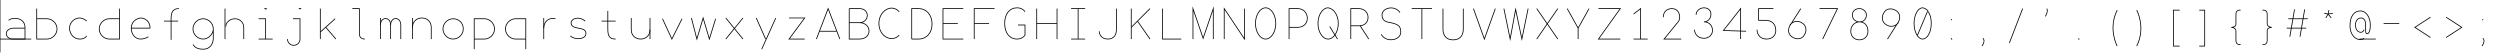
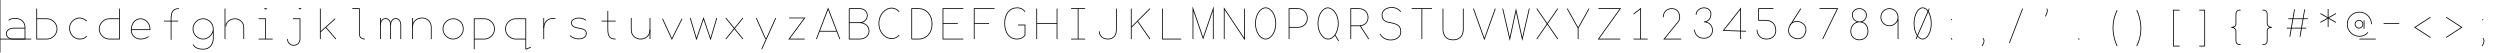
<svg xmlns="http://www.w3.org/2000/svg" version="1.1" id="SeedHammer_Monospace_Font" x="0px" y="0px" viewBox="0 0 320 6.7" style="enable-background:new 0 0 308 6.7;" xml:space="preserve">
  <style type="text/css">
	.st0{fill:none;stroke:#000000;stroke-width:0.1;stroke-miterlimit:10;}
</style>
  <line id="baseline" class="st0" x1="302" y1="5" x2="304.1" y2="5" />
  <line id="advance" class="st0" x1="0" y1="5" x2="4" y2="5" />
  <line id="height" class="st0" x1="0" y1="0" x2="0" y2="6.7" />
  <path id="a" class="st0" d="M1.1,2.6c0.6-0.5,2.1-0.3,2.1,0.9c0,0.5,0,0.6,0,1.5l0,0c0,0-0.8,0-1.6,0C1.2,5,0.8,4.7,0.8,4.3  c0-0.3,0.3-0.7,1-0.7c0.1,0,1.4,0,1.4,0" />
  <path id="b" class="st0" d="M4.7,1.1V5C5.2,5,5.3,5,6,5s1.3-0.6,1.3-1.3c0-0.7-0.6-1.3-1.3-1.3c-0.7,0-0.7,0-1.3,0" />
  <path id="c" class="st0" d="M11.1,2.7c-0.2-0.2-0.6-0.4-0.9-0.4c-0.7,0-1.3,0.6-1.3,1.3C8.9,4.4,9.5,5,10.2,5  c0.4,0,0.7-0.1,0.9-0.4" />
  <path id="d" class="st0" d="M15.3,1.1V5C15,5,14.7,5,14,5c-0.7,0-1.3-0.6-1.3-1.3c0-0.7,0.6-1.3,1.3-1.3c0.7,0,0.8,0,1.3,0" />
-   <path id="e" class="st0" d="M16.8,3.6h2.4c0,0,0-0.1,0-0.1c0-0.7-0.6-1.2-1.2-1.2C17.3,2.4,16.8,2.9,16.8,3.6  C16.8,4.4,17.3,5,18,5c0.3,0,0.7-0.1,1-0.3" />
+   <path id="e" class="st0" d="M16.8,3.8h2.4c0,0,0-0.1,0-0.1c0-0.72-0.6-1.3-1.2-1.3C17.3,2.4,16.8,3.05,16.8,3.8  C16.8,4.5,17.3,5,18,5c0.32,0,0.72-0.1,1.02-0.32" />
  <g id="f">
    <line class="st0" x1="21" y1="2.7" x2="22.8" y2="2.7" />
    <path class="st0" d="M22.9,1.1c-0.8,0-1,0.5-1,1.3c0,0.2,0,2.7,0,2.7" />
  </g>
  <path id="g" class="st0" d="M24.7,5.7C24.8,5.8,25,6.3,26,6.3c0.9,0,1.3-0.7,1.3-1.4c0-0.5,0-1,0-1.2c0-0.7-0.6-1.3-1.3-1.3  c-0.7,0-1.3,0.6-1.3,1.3C24.7,4.4,25.3,5,26,5c0.6,0,1.2-0.5,1.3-1.2" />
  <g id="h">
    <line class="st0" x1="28.8" y1="5" x2="28.8" y2="1.1" />
    <path class="st0" d="M31.2,5c0,0,0-1.5,0-1.5c0-0.7-0.6-1.1-1.1-1.1c-0.6,0-1.2,0.4-1.2,1" />
  </g>
  <g id="i">
    <line class="st0" x1="33.1" y1="5" x2="34.9" y2="5" />
    <polyline class="st0" points="33.1,2.4 34,2.4 34,2.4 34,5  " />
    <path class="st0" d="M34.1,1.1C34.1,1.2,34,1.2,34.1,1.1c-0.1,0.1-0.2,0-0.2,0S34,1.1,34.1,1.1C34,1.1,34.1,1.1,34.1,1.1z" />
  </g>
  <g id="j">
    <path class="st0" d="M38.5,1.1C38.5,1.2,38.5,1.2,38.5,1.1c-0.1,0.1-0.2,0-0.2,0S38.4,1.1,38.5,1.1C38.5,1.1,38.5,1.1,38.5,1.1z" />
    <path class="st0" d="M36.8,5.4" />
    <g>
      <path class="st0" d="M37.5,2.4h0.9l0,0c0,1.3,0,2.2,0,2.6c0,0.4-0.3,0.8-0.8,0.8c-0.4,0-0.8-0.3-0.8-0.8" />
    </g>
  </g>
  <g id="k">
    <polyline class="st0" points="41,1.1 41,1.1 41,5" />
    <line class="st0" x1="42.9" y1="2.4" x2="41" y2="4.1" />
    <line class="st0" x1="41.7" y1="3.5" x2="43" y2="5" />
  </g>
  <path id="l" class="st0" d="M45.1,1.1H46l0,3.2C46,4.7,46.2,5,46.7,5" />
  <g id="m">
    <line class="st0" x1="48.7" y1="5" x2="48.7" y2="2.3" />
    <path class="st0" d="M48.7,3.2c0-1.1,1.3-1.1,1.3,0c0,0,0,1.8,0,1.8" />
    <path class="st0" d="M50,3.2c0-1.1,1.3-1.1,1.3,0c0,0,0,1.8,0,1.8" />
  </g>
  <g id="n">
    <line class="st0" x1="52.8" y1="5" x2="52.8" y2="2.3" />
    <path class="st0" d="M52.8,3.5c0-1.6,2.4-1.6,2.4,0c0,0,0,1.5,0,1.5" />
  </g>
  <path id="o" class="st0" d="M59.3,3.7C59.3,4.4,58.7,5,58,5s-1.3-0.6-1.3-1.3s0.6-1.3,1.3-1.3S59.3,2.9,59.3,3.7z" />
  <path id="p" class="st0" d="M60.7,6.3V2.4c0.5,0,0.6,0,1.3,0c0.7,0,1.3,0.6,1.3,1.3C63.3,4.4,62.7,5,62,5c-0.7,0-0.6,0-1.3,0" />
-   <path id="q" class="st0" d="M67.3,6.3V2.4c-0.6,0-0.6,0-1.3,0S64.7,3,64.7,3.7C64.7,4.4,65.3,5,66,5c0.7,0,0.7,0,1.3,0" />
+   <g id="q">
+     <path class="st0" d="M67.3,6.3V2.4c-0.6,0-0.6,0-1.3,0S64.7,3,64.7,3.7C64.7,4.4,65.3,5,66,5c0.7,0,0.7,0,1.3,0" />
+     <line class="st0" x1="67.3" y1="6.3" x2="67.95" y2="6.05" />
+   </g>
  <g id="r">
    <line class="st0" x1="69.6" y1="5" x2="69.6" y2="2.3" />
    <path class="st0" d="M69.6,3.6c0-0.8,0.6-1.4,1.5-1.2" />
  </g>
-   <path id="s" class="st0" d="M74.9,2.7c-0.8-0.7-1.8-0.3-1.8,0.2c0,0.5,0.4,0.6,0.9,0.7c0.6,0.1,1,0.2,1,0.7c0,0.7-1.3,0.9-2,0.3" />
+   <path id="s" class="st0" d="M75,2.6c-0.75-0.55-1.85-0.25-1.85,0.3c0,0.5,0.4,0.6,0.9,0.7c0.6,0.1,1,0.2,1,0.7  c0,0.75-1.35,0.95-2.1,0.25" />
  <g id="t">
    <line class="st0" x1="77" y1="2.7" x2="78.8" y2="2.7" />
    <path class="st0" d="M78.8,5c-0.8,0-1-0.4-1-1.3c0-0.2,0-2.3,0-2.3" />
  </g>
  <g id="u">
    <line class="st0" x1="83.2" y1="2.3" x2="83.2" y2="5" />
    <path class="st0" d="M83.2,3.8c0,1.6-2.4,1.6-2.4,0c0,0,0-1.5,0-1.5" />
  </g>
  <polyline id="v" class="st0" points="87.3,2.4 86,5 84.8,2.4 " />
-   <polyline id="w" class="st0" points="88.5,2.3 89.2,5 90,2.3 90.8,5 91.6,2.4 " />
+   <polyline id="w" class="st0" points="88.35,2.3 89.15,5 90.05,2.35 90.95,5 91.75,2.3 " />
  <g id="x">
    <line class="st0" x1="92.9" y1="2.3" x2="95.1" y2="5" />
    <line class="st0" x1="95.1" y1="2.3" x2="92.9" y2="5" />
  </g>
  <g id="y">
    <line class="st0" x1="96.8" y1="2.3" x2="98" y2="5" />
    <line class="st0" x1="99.3" y1="2.3" x2="97.5" y2="6.3" />
  </g>
  <polyline id="z" class="st0" points="101,2.3 103,2.3 101,5 103,5 " />
  <g id="A">
    <polyline class="st0" points="104.5,5 106,1.1 107.5,5  " />
    <line class="st0" x1="104.9" y1="4" x2="107.1" y2="4" />
  </g>
  <path id="B" class="st0" d="M108.7,1.1c0,0,1.3,0,1.3,0c1.4,0,1.3,1.8,0,1.8c0,0-1.3,0-1.3,0s1.3,0,1.3,0c1.6,0,1.7,2.1,0,2.1  c0,0-1.3,0-1.3,0V1.1" />
  <path id="C" class="st0" d="M115.1,1.5c-1-1.1-2.6-0.1-2.6,1.5c0,1.7,1.7,2.5,2.6,1.5" />
  <path id="D" class="st0" d="M116.7,5c0,0,0-3.9,0-3.9c0,0,0.9,0,0.9,0c0.9,0,1.7,0.7,1.7,2c0,1.1-0.7,1.9-1.7,1.9  C117.6,5,116.7,5,116.7,5" />
  <g id="E">
    <polyline class="st0" points="123.3,1.1 120.7,1.1 120.7,5 123.3,5  " />
    <line class="st0" x1="120.7" y1="3" x2="122.6" y2="3" />
  </g>
  <g id="F">
    <polyline class="st0" points="127.3,1.1 124.7,1.1 124.7,5  " />
    <line class="st0" x1="124.7" y1="3" x2="126.6" y2="3" />
  </g>
  <path id="G" class="st0" d="M131.2,1.5c-0.1-0.2-0.5-0.5-1-0.5c-1,0-1.6,0.8-1.6,2c0,1.2,0.6,2,1.6,2c0.4,0,0.8-0.2,1-0.5  l0,-1.3l-0.9,0" />
  <g id="H">
    <line class="st0" x1="132.7" y1="1.1" x2="132.7" y2="5" />
    <line class="st0" x1="135.3" y1="1.1" x2="135.3" y2="5" />
    <line class="st0" x1="132.7" y1="3" x2="135.3" y2="3" />
  </g>
  <g id="I">
    <line class="st0" x1="138" y1="1.1" x2="138" y2="5" />
    <line class="st0" x1="137.1" y1="1.1" x2="138.9" y2="1.1" />
    <line class="st0" x1="137.1" y1="5" x2="138.9" y2="5" />
  </g>
  <path id="J" class="st0" d="M142.9,1.1c0,0,0,2.7,0,2.7c0,0.5-0.2,1.2-1.1,1.2c-0.9,0-1.1-0.7-1.1-1" />
  <g id="K">
    <polyline class="st0" points="144.8,1.1 144.8,1.1 144.8,5  " />
    <line class="st0" x1="147.2" y1="1.1" x2="144.8" y2="3.5" />
    <line class="st0" x1="145.6" y1="2.7" x2="147.2" y2="5" />
  </g>
  <path id="L" class="st0" d="M148.8,1.1V5c0.8,0,1.6,0,2.4,0" />
  <polyline id="M" class="st0" points="152.7,5 152.7,1.1 154,4.9 155.3,1.1 155.3,5 " />
  <polyline id="N" class="st0" points="156.7,5 156.7,1.1 159.3,5 159.3,1.1 " />
  <path id="O" class="st0" d="M163.3,3c0,1.1-0.6,2-1.3,2s-1.3-0.9-1.3-2s0.6-2,1.3-2S163.3,1.9,163.3,3z" />
  <path id="P" class="st0" d="M165,5V1.1l0,0c0,0,1,0,1.1,0c1.6,0,1.7,2.4,0,2.4c0,0-1.1,0-1.1,0" />
  <g id="Q">
    <path class="st0" d="M171.3,3c0,1.1-0.6,2-1.3,2c-0.7,0-1.3-0.9-1.3-2s0.6-2,1.3-2C170.7,1.1,171.3,1.9,171.3,3z" />
-     <line class="st0" x1="170.2" y1="3.4" x2="171.2" y2="5" />
+     <line class="st0" x1="170.9" y1="4.5" x2="171.35" y2="5.25" />
  </g>
  <g id="R">
    <path class="st0" d="M172.9,3.3c0,0,1,0,1.1,0c1.5,0,1.5-2.2-0.1-2.2c0,0-1,0-1,0V5" />
    <path class="st0" d="M174.1,3.3" />
    <line class="st0" x1="175.2" y1="5" x2="174.1" y2="3.3" />
  </g>
-   <path id="S" class="st0" d="M179.2,1.6c-0.7-1-2.3-0.6-2.3,0.3c0,0.7,0.4,0.9,1.1,1c0.9,0.2,1.3,0.4,1.3,1.2  c0,1.1-1.9,1.4-2.5,0.3" />
+   <path id="S" class="st0" d="M179.3,1.5c-0.75-0.95-2.4-0.55-2.4,0.4c0,0.7,0.4,0.9,1.1,1c0.9,0.2,1.3,0.4,1.3,1.2  c0,1.15-2,1.45-2.65,0.25" />
  <g id="T">
    <line class="st0" x1="180.7" y1="1.1" x2="183.3" y2="1.1" />
    <line class="st0" x1="182" y1="5" x2="182" y2="1.1" />
  </g>
  <path id="U" class="st0" d="M184.7,1.1v2.6c0,0-0.1,1.4,1.3,1.4c1.4,0,1.3-1.4,1.3-1.4l0-2.6" />
  <polyline id="V" class="st0" points="191.4,1.1 190,5 188.6,1.1 " />
-   <polyline id="W" class="st0" points="192.5,1.1 193.3,5 194,1.2 194.8,5 195.6,1.1 " />
+   <polyline id="W" class="st0" points="192.35,1.1 193.25,5 194.05,1.3 194.85,5 195.75,1.1 " />
  <g id="X">
    <line class="st0" x1="196.7" y1="1.1" x2="199.4" y2="5" />
    <line class="st0" x1="199.4" y1="1.1" x2="196.7" y2="5" />
  </g>
  <g id="Y">
    <polyline class="st0" points="200.6,1.1 202,3.6 202,5  " />
    <line class="st0" x1="202" y1="3.6" x2="203.4" y2="1.1" />
  </g>
  <polyline id="Z" class="st0" points="204.6,1.1 207.4,1.1 204.6,5 207.4,5 " />
  <g id="one">
    <polyline class="st0" points="209.1,1.8 210,1.1 210,1.1 210,5  " />
    <line class="st0" x1="209.1" y1="5" x2="210.9" y2="5" />
  </g>
  <path id="two" class="st0" d="M212.9,2.2c0-0.7,0.5-1.1,1.1-1.1c0.8,0,1,0.7,1,1.1c0,0.4-0.2,0.6-0.2,0.6L213,5h2.2" />
  <path id="three" class="st0" d="M217.1,1.9c0-0.6,0.6-0.9,1-0.9c0.5,0,0.9,0.3,0.9,0.8c0,0.7-0.5,1-0.9,1c0,0,0,0,0,0  c0,0,0,0,0,0c0.7,0,1.1,0.5,1.1,1.1c0,0.5-0.4,1-1.1,1c-0.9,0-1.2-0.7-1.2-1.1" />
  <polyline id="four" class="st0" points="223.5,4 220.6,3.9 222.8,1.1 222.8,5 " />
  <path id="five" class="st0" d="M227,1.1h-1.9l0,1.5c0,0,0.6,0,0.9,0c0.7,0,1.3,0.4,1.3,1.3c0,0.6-0.4,1.1-1.2,1.1  c-0.8,0-1.2-0.6-1.2-1.2" />
  <path id="six" class="st0" d="M230.5,1.1l-1.4,2.2c-0.3,0.5-0.2,1.2,0.4,1.5s1.2,0.2,1.5-0.4c0.3-0.5,0.2-1.2-0.4-1.5  c-0.5-0.3-1.1-0.2-1.5,0.3" />
  <polyline id="seven" class="st0" points="232.9,1.1 235.2,1.1 233.3,5 " />
  <path id="eight" class="st0" d="M238,2.8c-0.3,0-0.9-0.2-0.9-0.9c0-0.4,0.3-0.8,0.9-0.8c0.5,0,0.9,0.4,0.9,0.8  C238.9,2.5,238.5,2.8,238,2.8c-0.5,0-1.1,0.4-1.1,1.2c0,0.6,0.4,1.1,1.1,1.1c0.6,0,1.1-0.4,1.1-1.1C239.1,3.2,238.6,2.8,238,2.8" />
-   <path id="nine" class="st0" d="M241.6,5l1.4-2.2c0.3-0.5,0.2-1.2-0.4-1.5s-1.2-0.2-1.5,0.4c-0.3,0.5-0.2,1.2,0.4,1.5  c0.5,0.3,1.1,0.2,1.5-0.3" />
-   <path id="zero" class="st0" d="M245.4,4.6l1.3-3.1c0,0,0.1,0,0.1,0c0.3,0.4,0.4,0.9,0.4,1.5c0,1.1-0.5,2-1.1,2s-1.1-0.9-1.1-2  s0.5-2,1.1-2c0.2,0,0.5,0.2,0.7,0.4" />
+   <path id="nine" class="st0" d="M242.95,2.2c0,0.607-0.493,1.1-1.1,1.1s-1.1-0.493-1.1-1.1s0.493-1.1,1.1-1.1  S242.95,1.593,242.95,2.2V5" />
+   <g id="zero">
+     <line class="st0" x1="245.25" y1="5" x2="246.95" y2="1.1" />
+     <path class="st0" d="M246.1,1c0.6,0,1.1,0.9,1.1,2s-0.5,2-1.1,2S245,4.1,245,3S245.5,1,246.1,1z" />
+   </g>
  <g id="colon">
    <path class="st0" d="M249.8,5C249.8,5,249.8,5,249.8,5C249.8,5,249.7,5,249.8,5C249.7,4.9,249.8,4.9,249.8,5   C249.8,4.9,249.8,4.9,249.8,5z" />
    <path class="st0" d="M249.8,2.5C249.8,2.5,249.8,2.6,249.8,2.5C249.8,2.6,249.7,2.5,249.8,2.5C249.7,2.5,249.8,2.5,249.8,2.5   C249.8,2.5,249.8,2.5,249.8,2.5z" />
  </g>
  <path id="comma" class="st0" d="M253.8,4.9c0.4,0.3-0.1,1-0.1,1" />
  <line id="slash" class="st0" x1="257.2" y1="5.5" x2="258.9" y2="1.1" />
  <path id="apostrophe" class="st0" d="M262,1.1c0.2,0.4-0.2,1-0.2,1" />
  <path id="period" class="st0" d="M266.1,5C266.1,5,266.1,5,266.1,5C266,5,266,5,266.1,5C266,5,266,4.9,266.1,5  C266.1,4.9,266.1,5,266.1,5z" />
  <path id="leftparen" class="st0" d="M271,5.9c0,0-1.2-2.2,0-4.6" />
  <path id="rightparen" class="st0" d="M273.5,1.3c0,0,1.2,2.2,0,4.6" />
  <polyline id="leftbracket" class="st0" points="279,1.3 278.2,1.3 278.2,5.9 279,5.9 " />
  <polyline id="rightbracket" class="st0" points="281.5,5.9 282.2,5.9 282.2,1.3 281.5,1.3 " />
  <path id="leftcurlybrace" class="st0" d="M286.8,1.3c0,0-0.6-0.1-0.6,0.5c0,0.2,0,1,0,1.3c0,0.4-0.6,0.4-0.6,0.4s0.6,0,0.6,0.5  c0,0.3,0,1,0,1.2c0,0.6,0.6,0.5,0.6,0.5" />
  <path id="rightcurlybrace" class="st0" d="M289.6,5.7c0,0,0.6,0.1,0.6-0.5c0-0.2,0-1,0-1.3c0-0.4,0.6-0.4,0.6-0.4s-0.6,0-0.6-0.5  c0-0.3,0-1,0-1.2c0-0.6-0.6-0.5-0.6-0.5" />
  <g id="hash">
    <line class="st0" x1="293.7" y1="1.2" x2="293.1" y2="4.7" />
    <line class="st0" x1="295" y1="1.2" x2="294.4" y2="4.7" />
    <line class="st0" x1="292.9" y1="2.4" x2="295.4" y2="2.4" />
    <line class="st0" x1="292.7" y1="3.6" x2="295.2" y2="3.6" />
  </g>
  <g id="star">
-     <line class="st0" x1="298" y1="1.8" x2="298.6" y2="1.7" />
-     <polyline class="st0" points="298.1,1.3 298,1.8 297.5,1.7  " />
-     <polyline class="st0" points="297.7,2.3 298,1.8 298.4,2.3  " />
+     <line class="st0" x1="298" y1="1.15" x2="298" y2="3.45" />
+     <line class="st0" x1="297" y1="1.73" x2="299" y2="2.87" />
+     <line class="st0" x1="299" y1="1.73" x2="297" y2="2.87" />
  </g>
-   <path id="at" class="st0" d="M302.6,4.9c-0.6,0.5-1.8-0.1-1.8-1.6c0-1.3,0.6-1.9,1.3-1.9c0.9,0,1.3,1,1.3,1.8  c0,0.8-0.2,1.2-0.5,1.1c-0.1-0.1-0.1-0.3-0.1-0.5c0-0.1,0-0.4,0-0.6c0-0.7-0.3-0.9-0.6-0.9c-0.5,0-0.7,0.5-0.7,0.9  c0,1,0.9,1.2,1.1,0.6" />
+   <g id="at">
+     <path class="st0" d="M303.55,3.1c0-0.856-0.694-1.55-1.55-1.55c-0.856,0-1.55,0.694-1.55,1.55c0,0.856,0.694,1.55,1.55,1.55   c0.45,0,0.85-0.2,1.1-0.5" />
+     <path class="st0" d="M301.95,2.6c0.276,0,0.5,0.224,0.5,0.5s-0.224,0.5-0.5,0.5s-0.5-0.224-0.5-0.5S301.674,2.6,301.95,2.6z" />
+     <line class="st0" x1="302.6" y1="2.6" x2="302.6" y2="3.7" />
+   </g>
  <line id="dash" class="st0" x1="305.1" y1="3" x2="307.1" y2="3" />
  <polyline id="lt" class="st0" points="311.1,2.2 309.1,3.5 311.1,4.8 " />
  <polyline id="gt" class="st0" points="313.1,2.2 315.1,3.5 313.1,4.8 " />
  <g id="semicolon">
    <path class="st0" d="M317.8,2.5C317.8,2.5,317.8,2.6,317.8,2.5C317.8,2.6,317.7,2.5,317.8,2.5C317.7,2.5,317.8,2.5,317.8,2.5   C317.8,2.5,317.8,2.5,317.8,2.5z" />
    <path class="st0" d="M317.8,4.9c0.4,0.3-0.1,1-0.1,1" />
  </g>
</svg>
